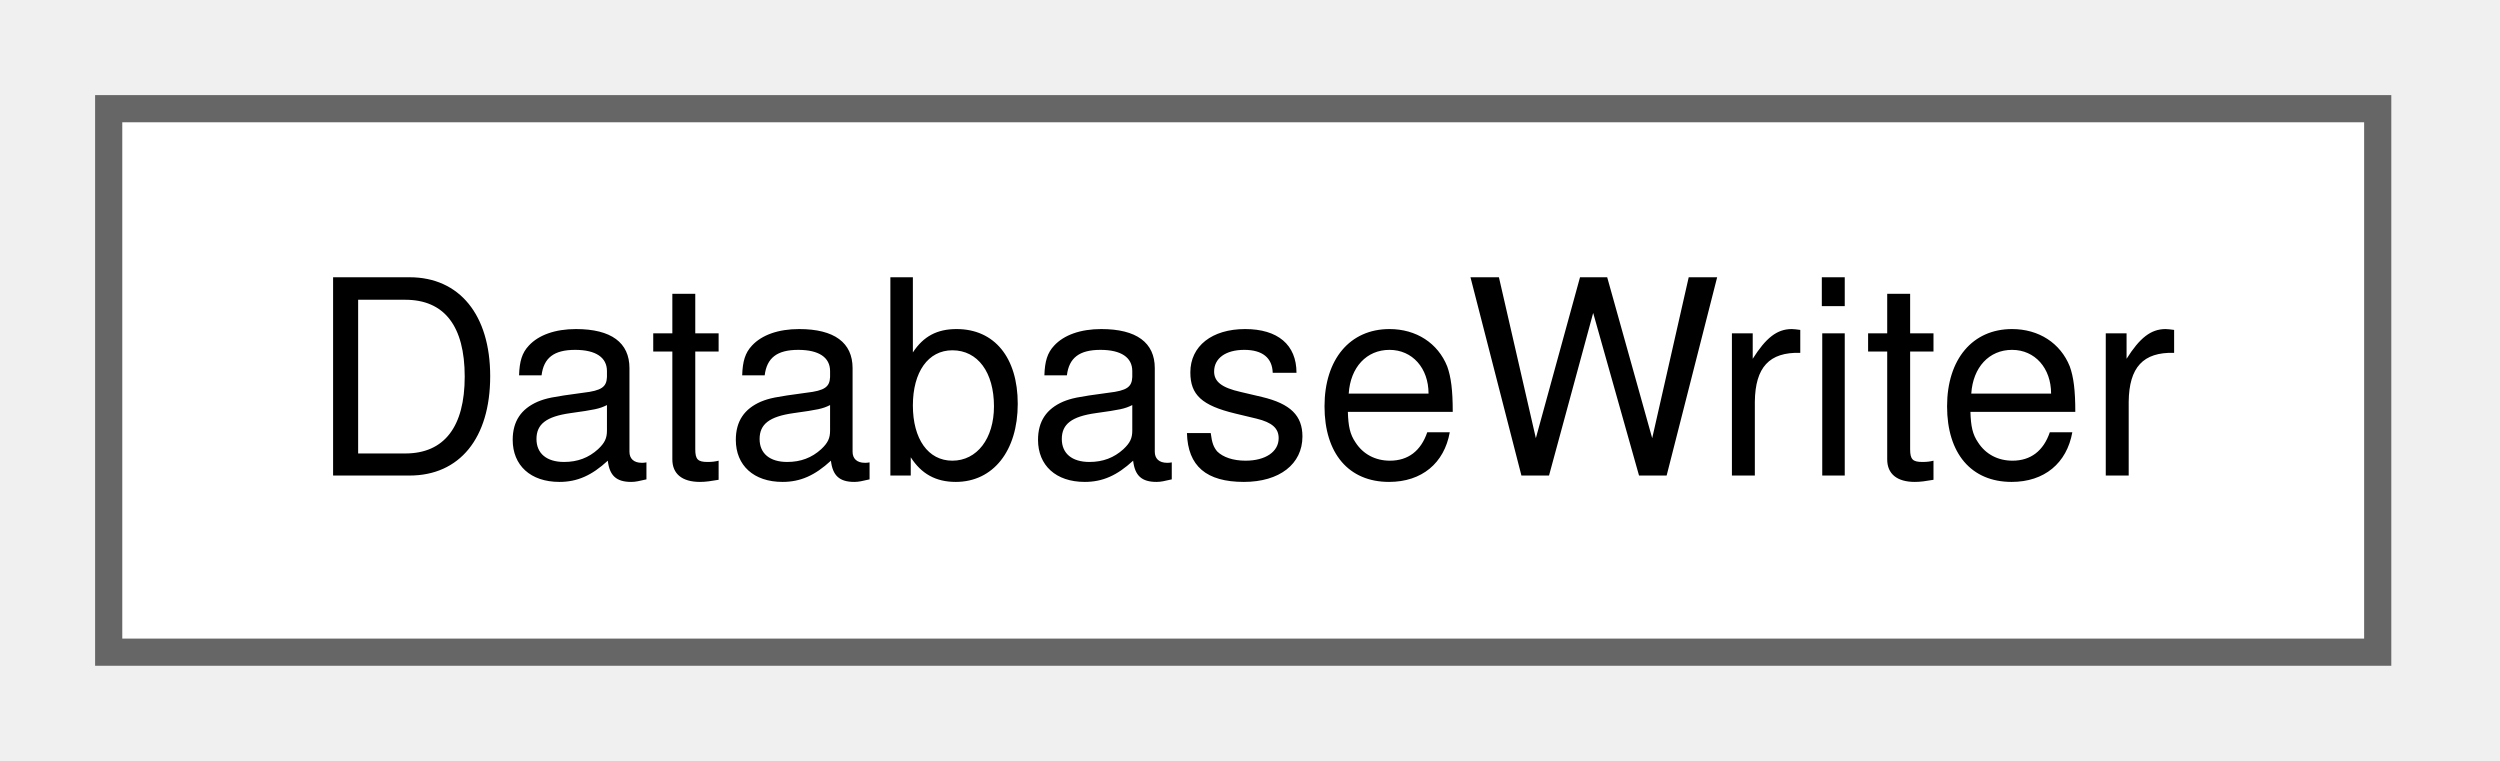
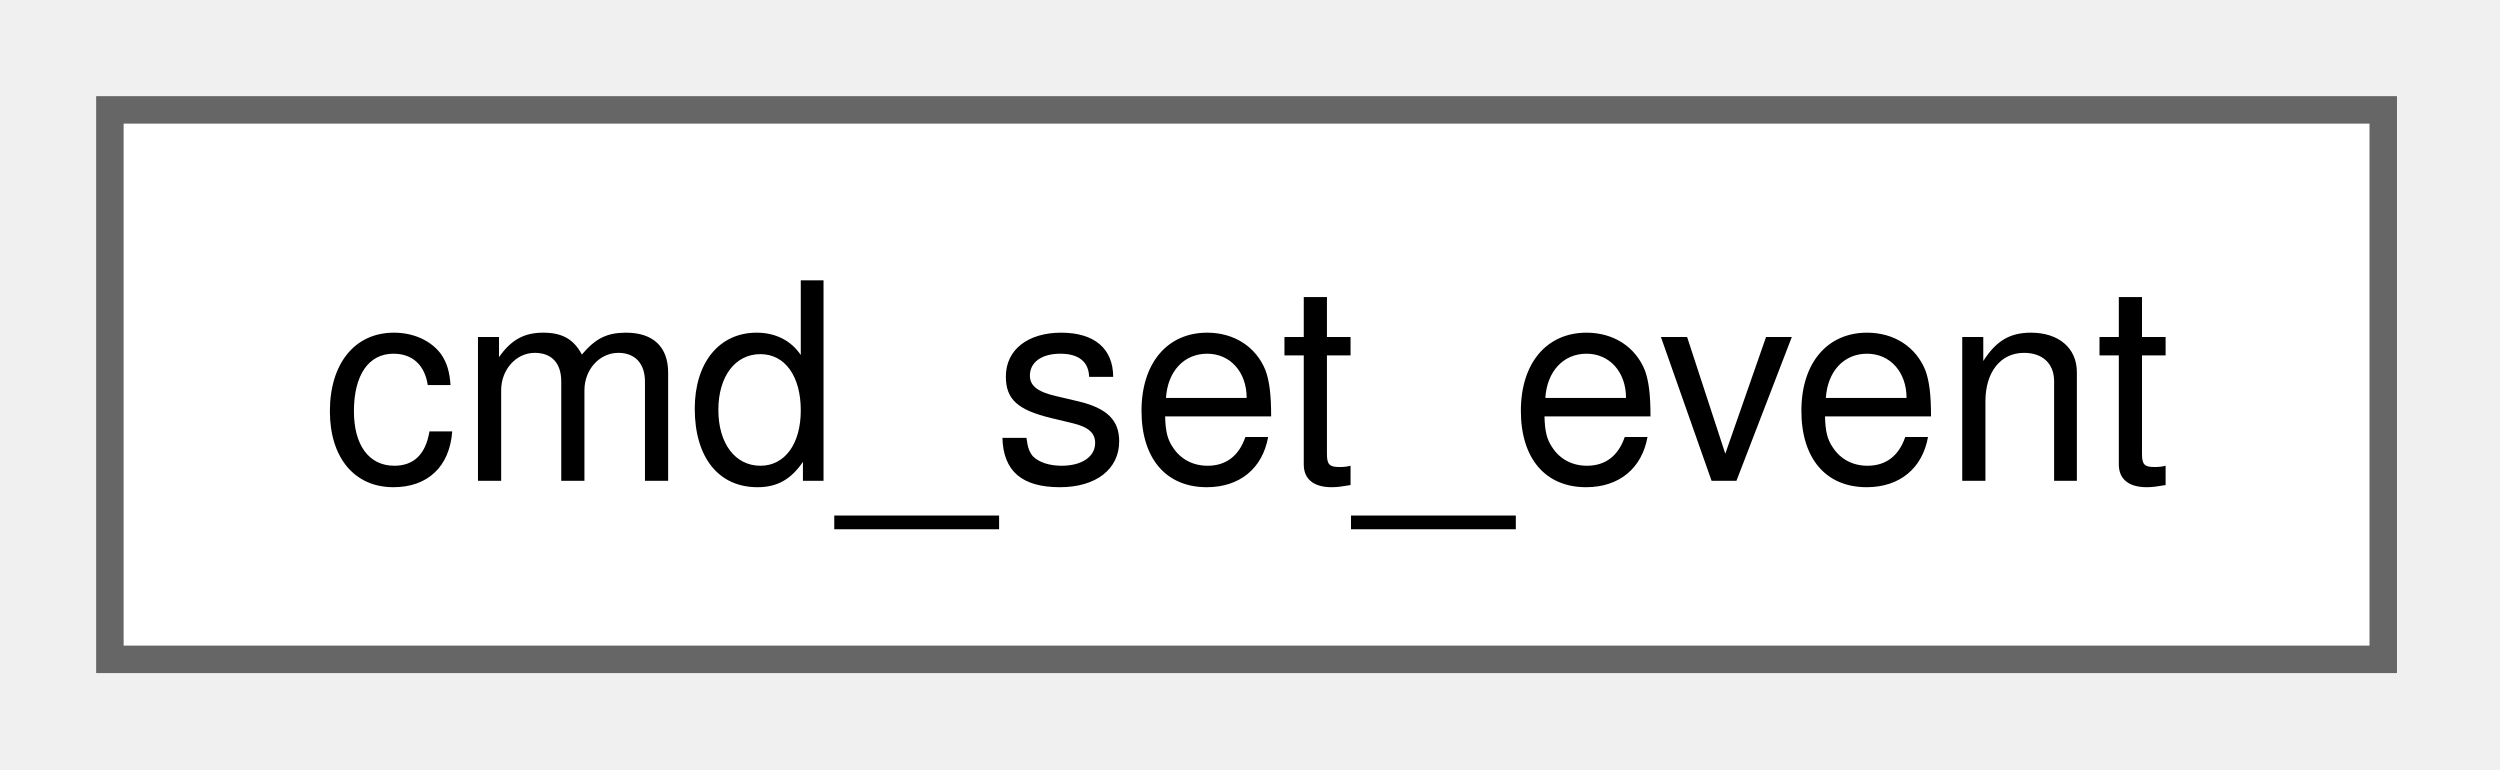
- <svg xmlns="http://www.w3.org/2000/svg" xmlns:xlink="http://www.w3.org/1999/xlink" width="92pt" height="28pt" viewBox="0.00 0.00 92.00 28.00">
+ <svg xmlns="http://www.w3.org/2000/svg" xmlns:xlink="http://www.w3.org/1999/xlink" width="91pt" height="28pt" viewBox="0.00 0.00 91.00 28.00">
  <g id="graph0" class="graph" transform="scale(1 1) rotate(0) translate(4 24)">
    <g id="Node000000" class="node">
      <g id="a_Node000000">
-         <a xlink:href="class_database_writer.html" target="_top" xlink:title="Asynchronous database writer thread.">
-           <polygon fill="white" stroke="#666666" points="83.5,-20 0,-20 0,0 83.5,0 83.5,-20" />
-           <text xml:space="preserve" text-anchor="middle" x="41.75" y="-6.5" font-family="Helvetica,sans-Serif" font-size="10.00">DatabaseWriter</text>
+         <a xlink:href="structcmd__set__event.html" target="_top" xlink:title="Event: User requested a SET (Settings) command.">
+           <polygon fill="white" stroke="#666666" points="82.75,-20 0,-20 0,0 82.75,0 82.75,-20" />
+           <text xml:space="preserve" text-anchor="middle" x="41.38" y="-6.5" font-family="Helvetica,sans-Serif" font-size="10.00">cmd_set_event</text>
        </a>
      </g>
    </g>
  </g>
</svg>
